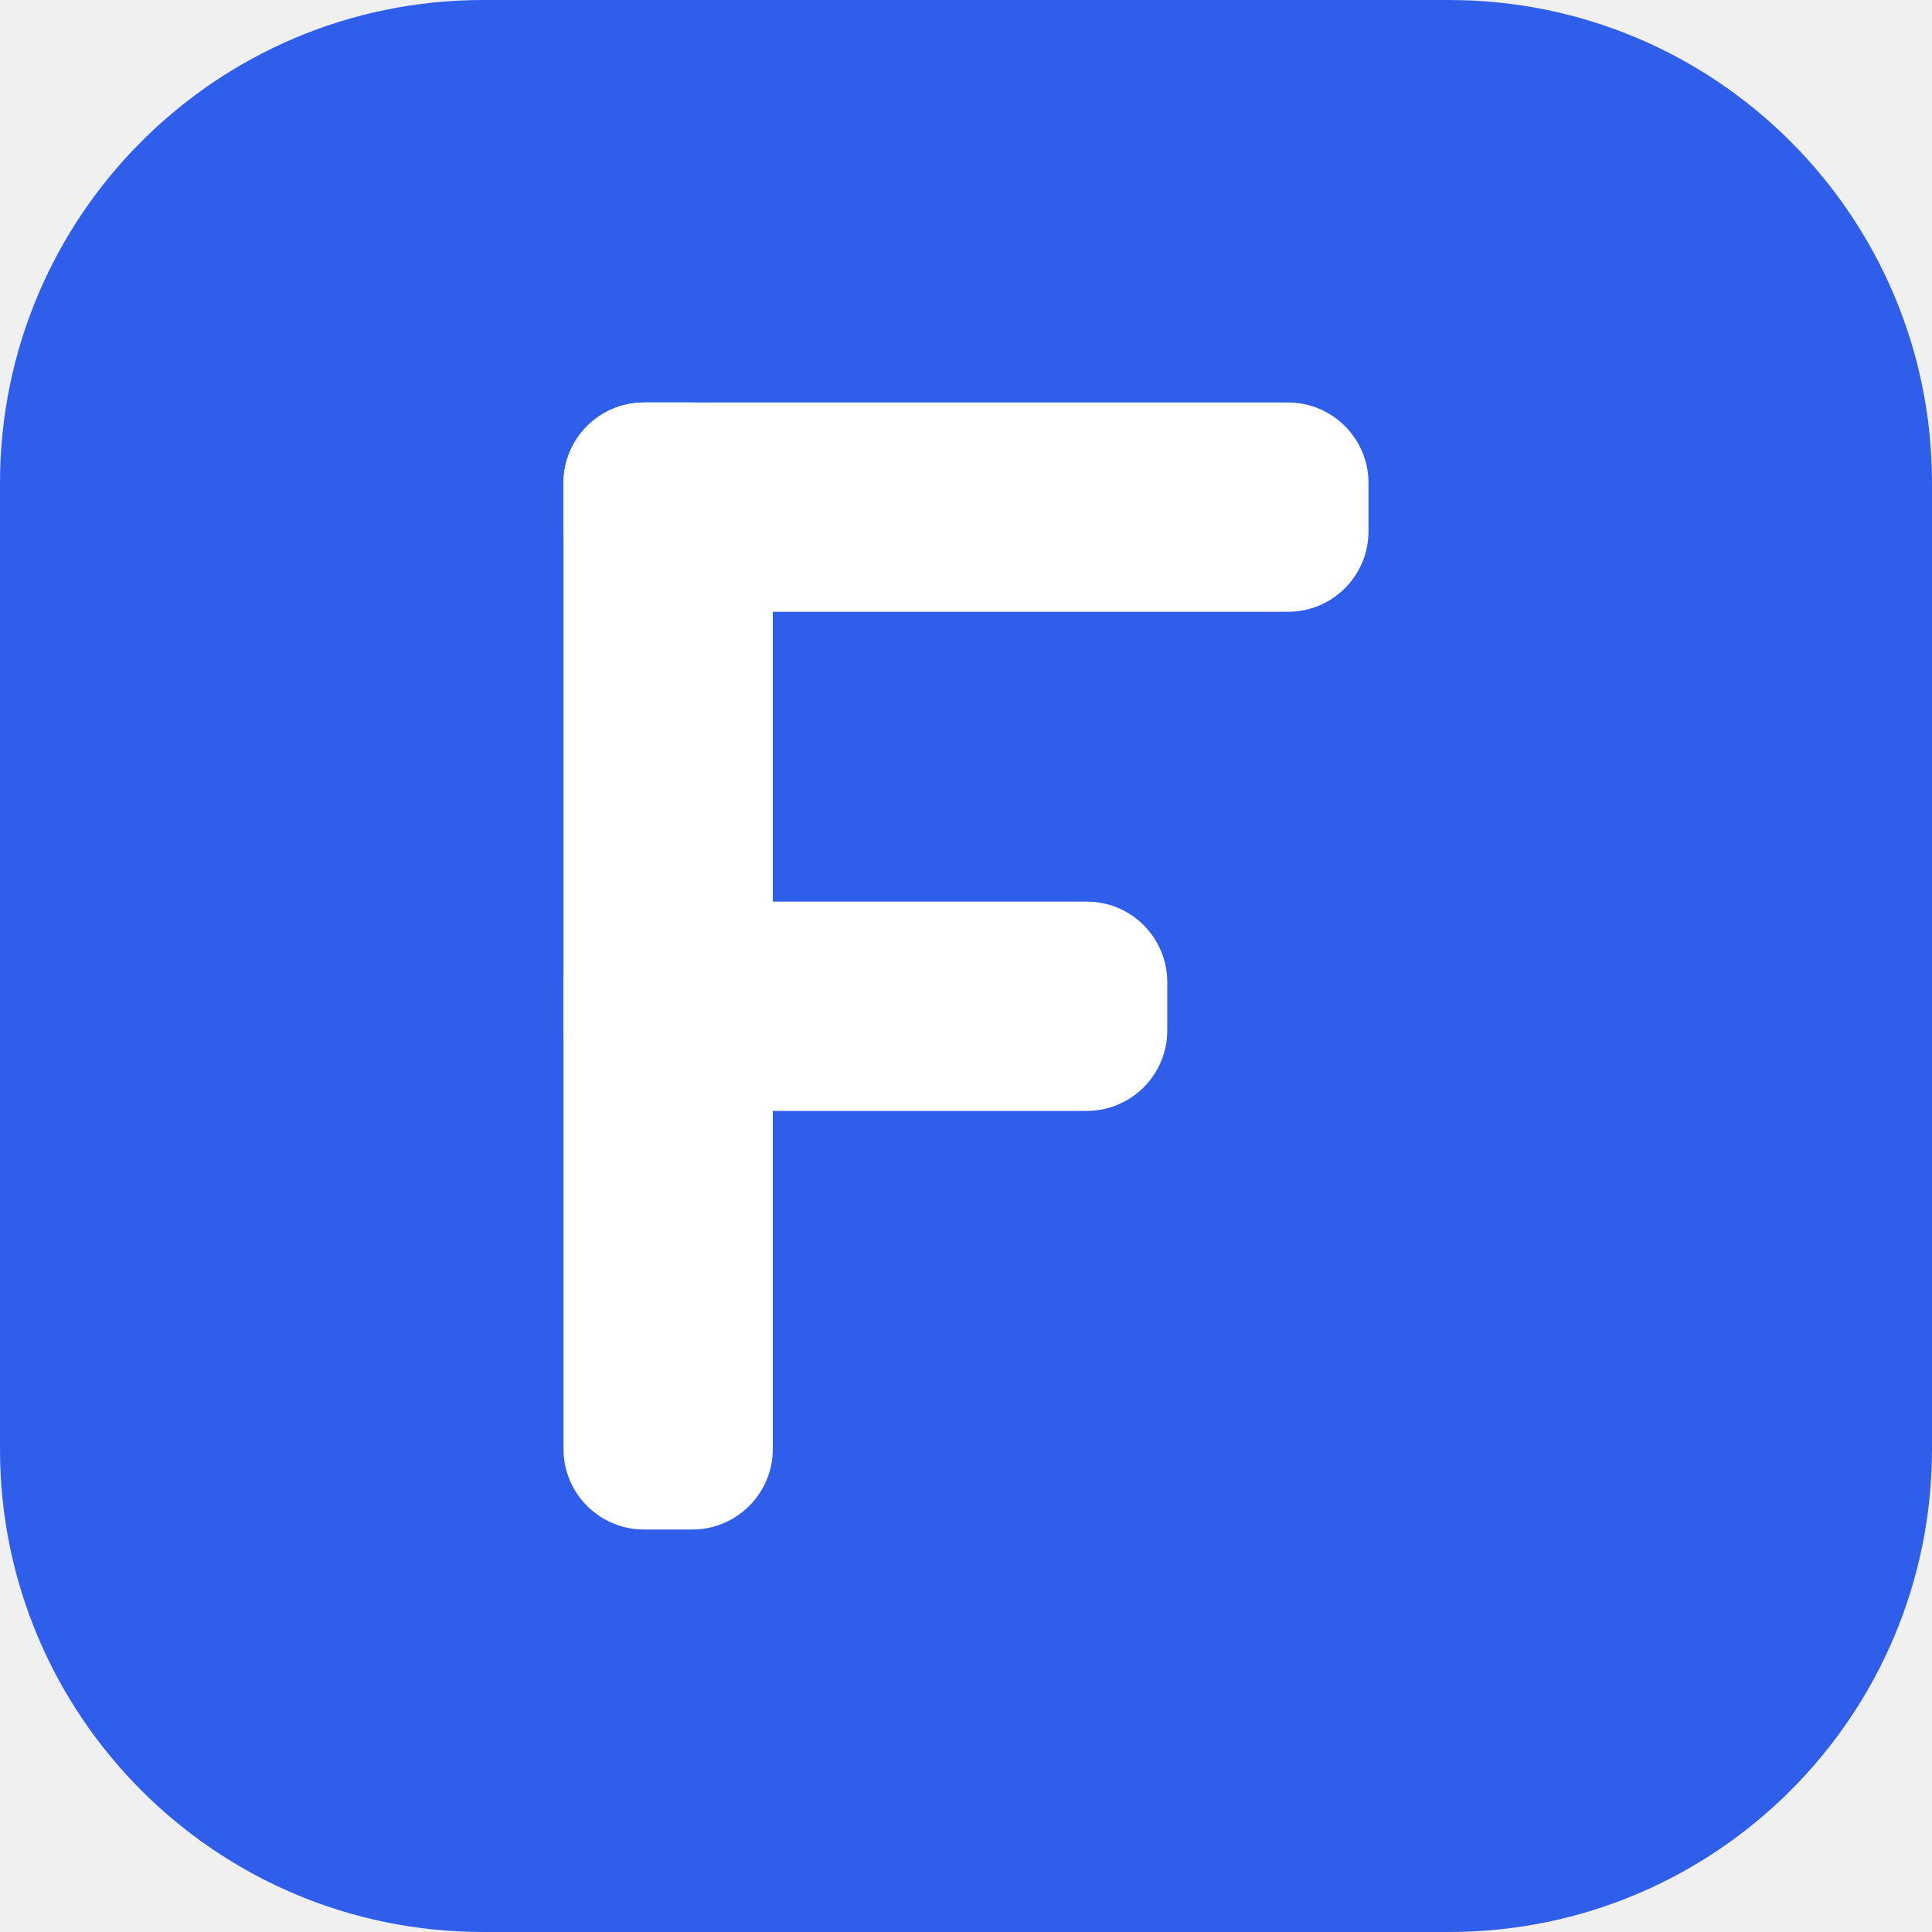
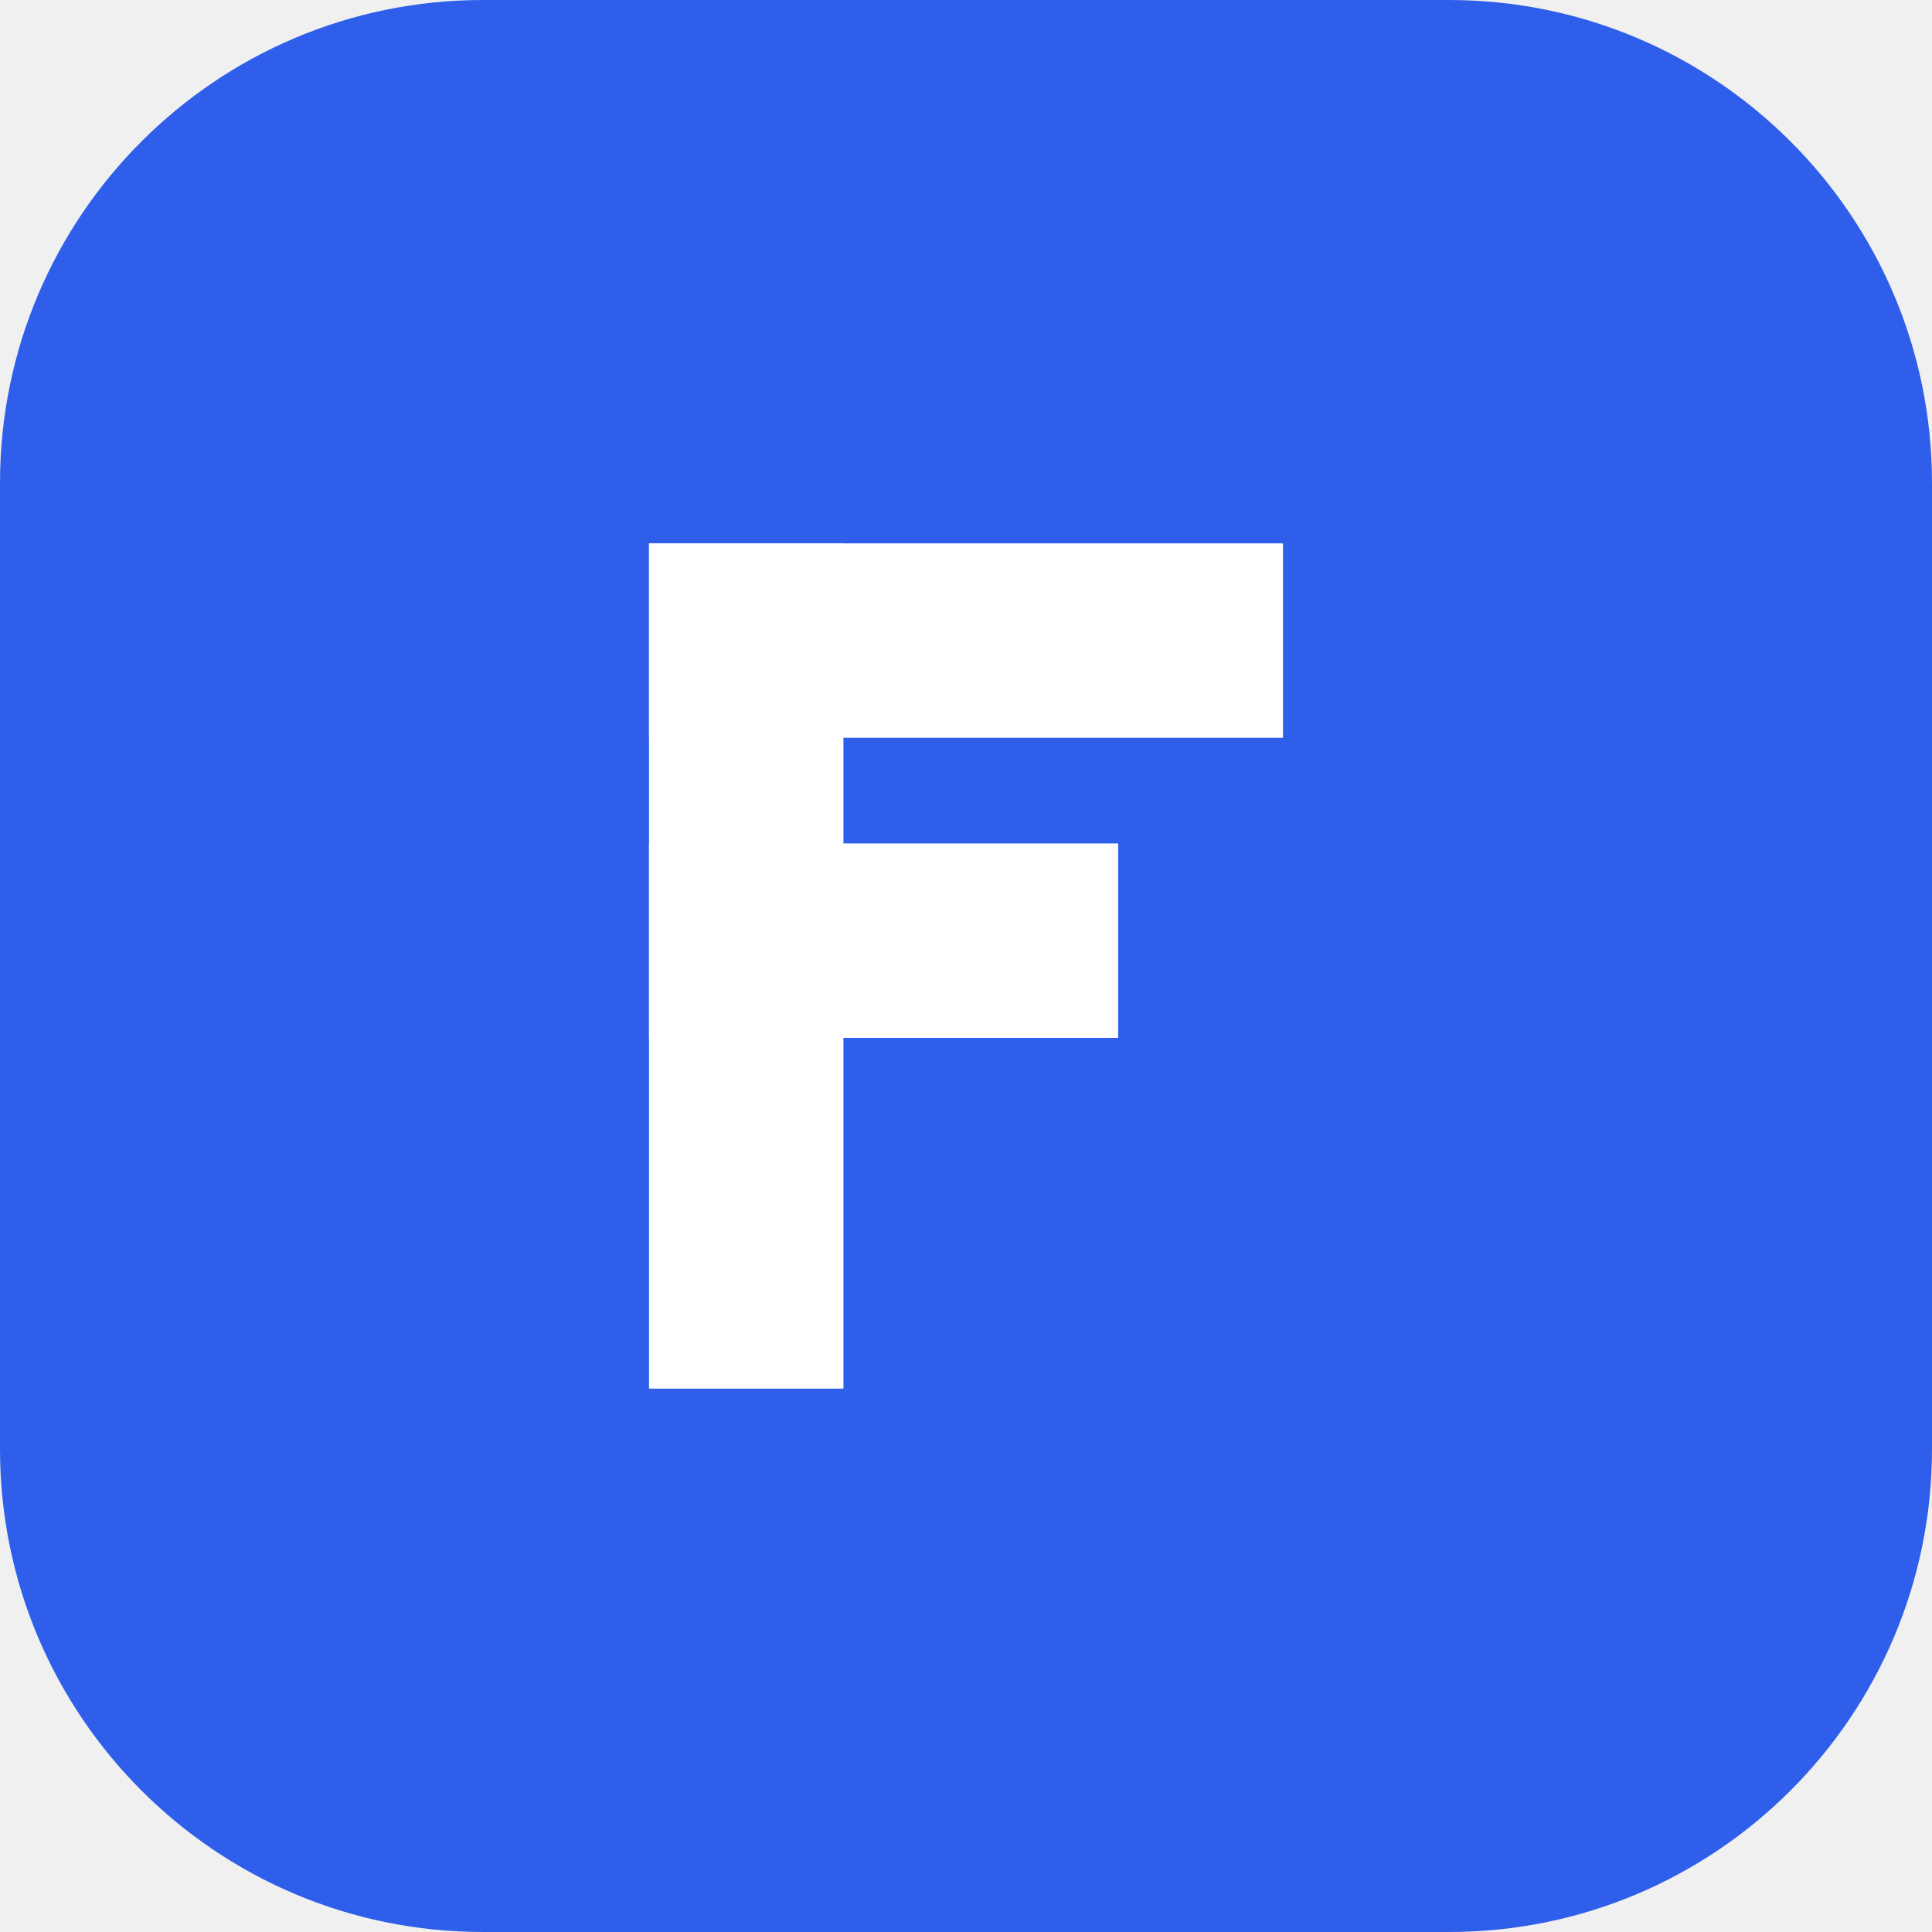
- <svg xmlns="http://www.w3.org/2000/svg" viewBox="0 0 24 24">
-   <rect width="24" height="24" rx="6" fill="#2F5FEA" />
-   <rect x="7" y="5" width="2.6" height="14" rx="1" fill="#fff" />
-   <rect x="7" y="5" width="10" height="2.6" rx="1" fill="#fff" />
-   <rect x="7" y="11.2" width="7.5" height="2.6" rx="1" fill="#fff" />
+ <svg xmlns="http://www.w3.org/2000/svg" viewBox="0 0 32 32">
+   <rect width="32" height="32" rx="8" fill="#2F5FEA" />
+   <g fill="#fff" transform="translate(4.8 4.8) scale(0.7)">
+     <rect x="8.5" y="6" width="15" height="4.6" />
+     <rect x="8.5" y="13.1" width="11.1" height="4.6" />
+     <rect x="8.5" y="6" width="4.6" height="20" />
+   </g>
</svg>
